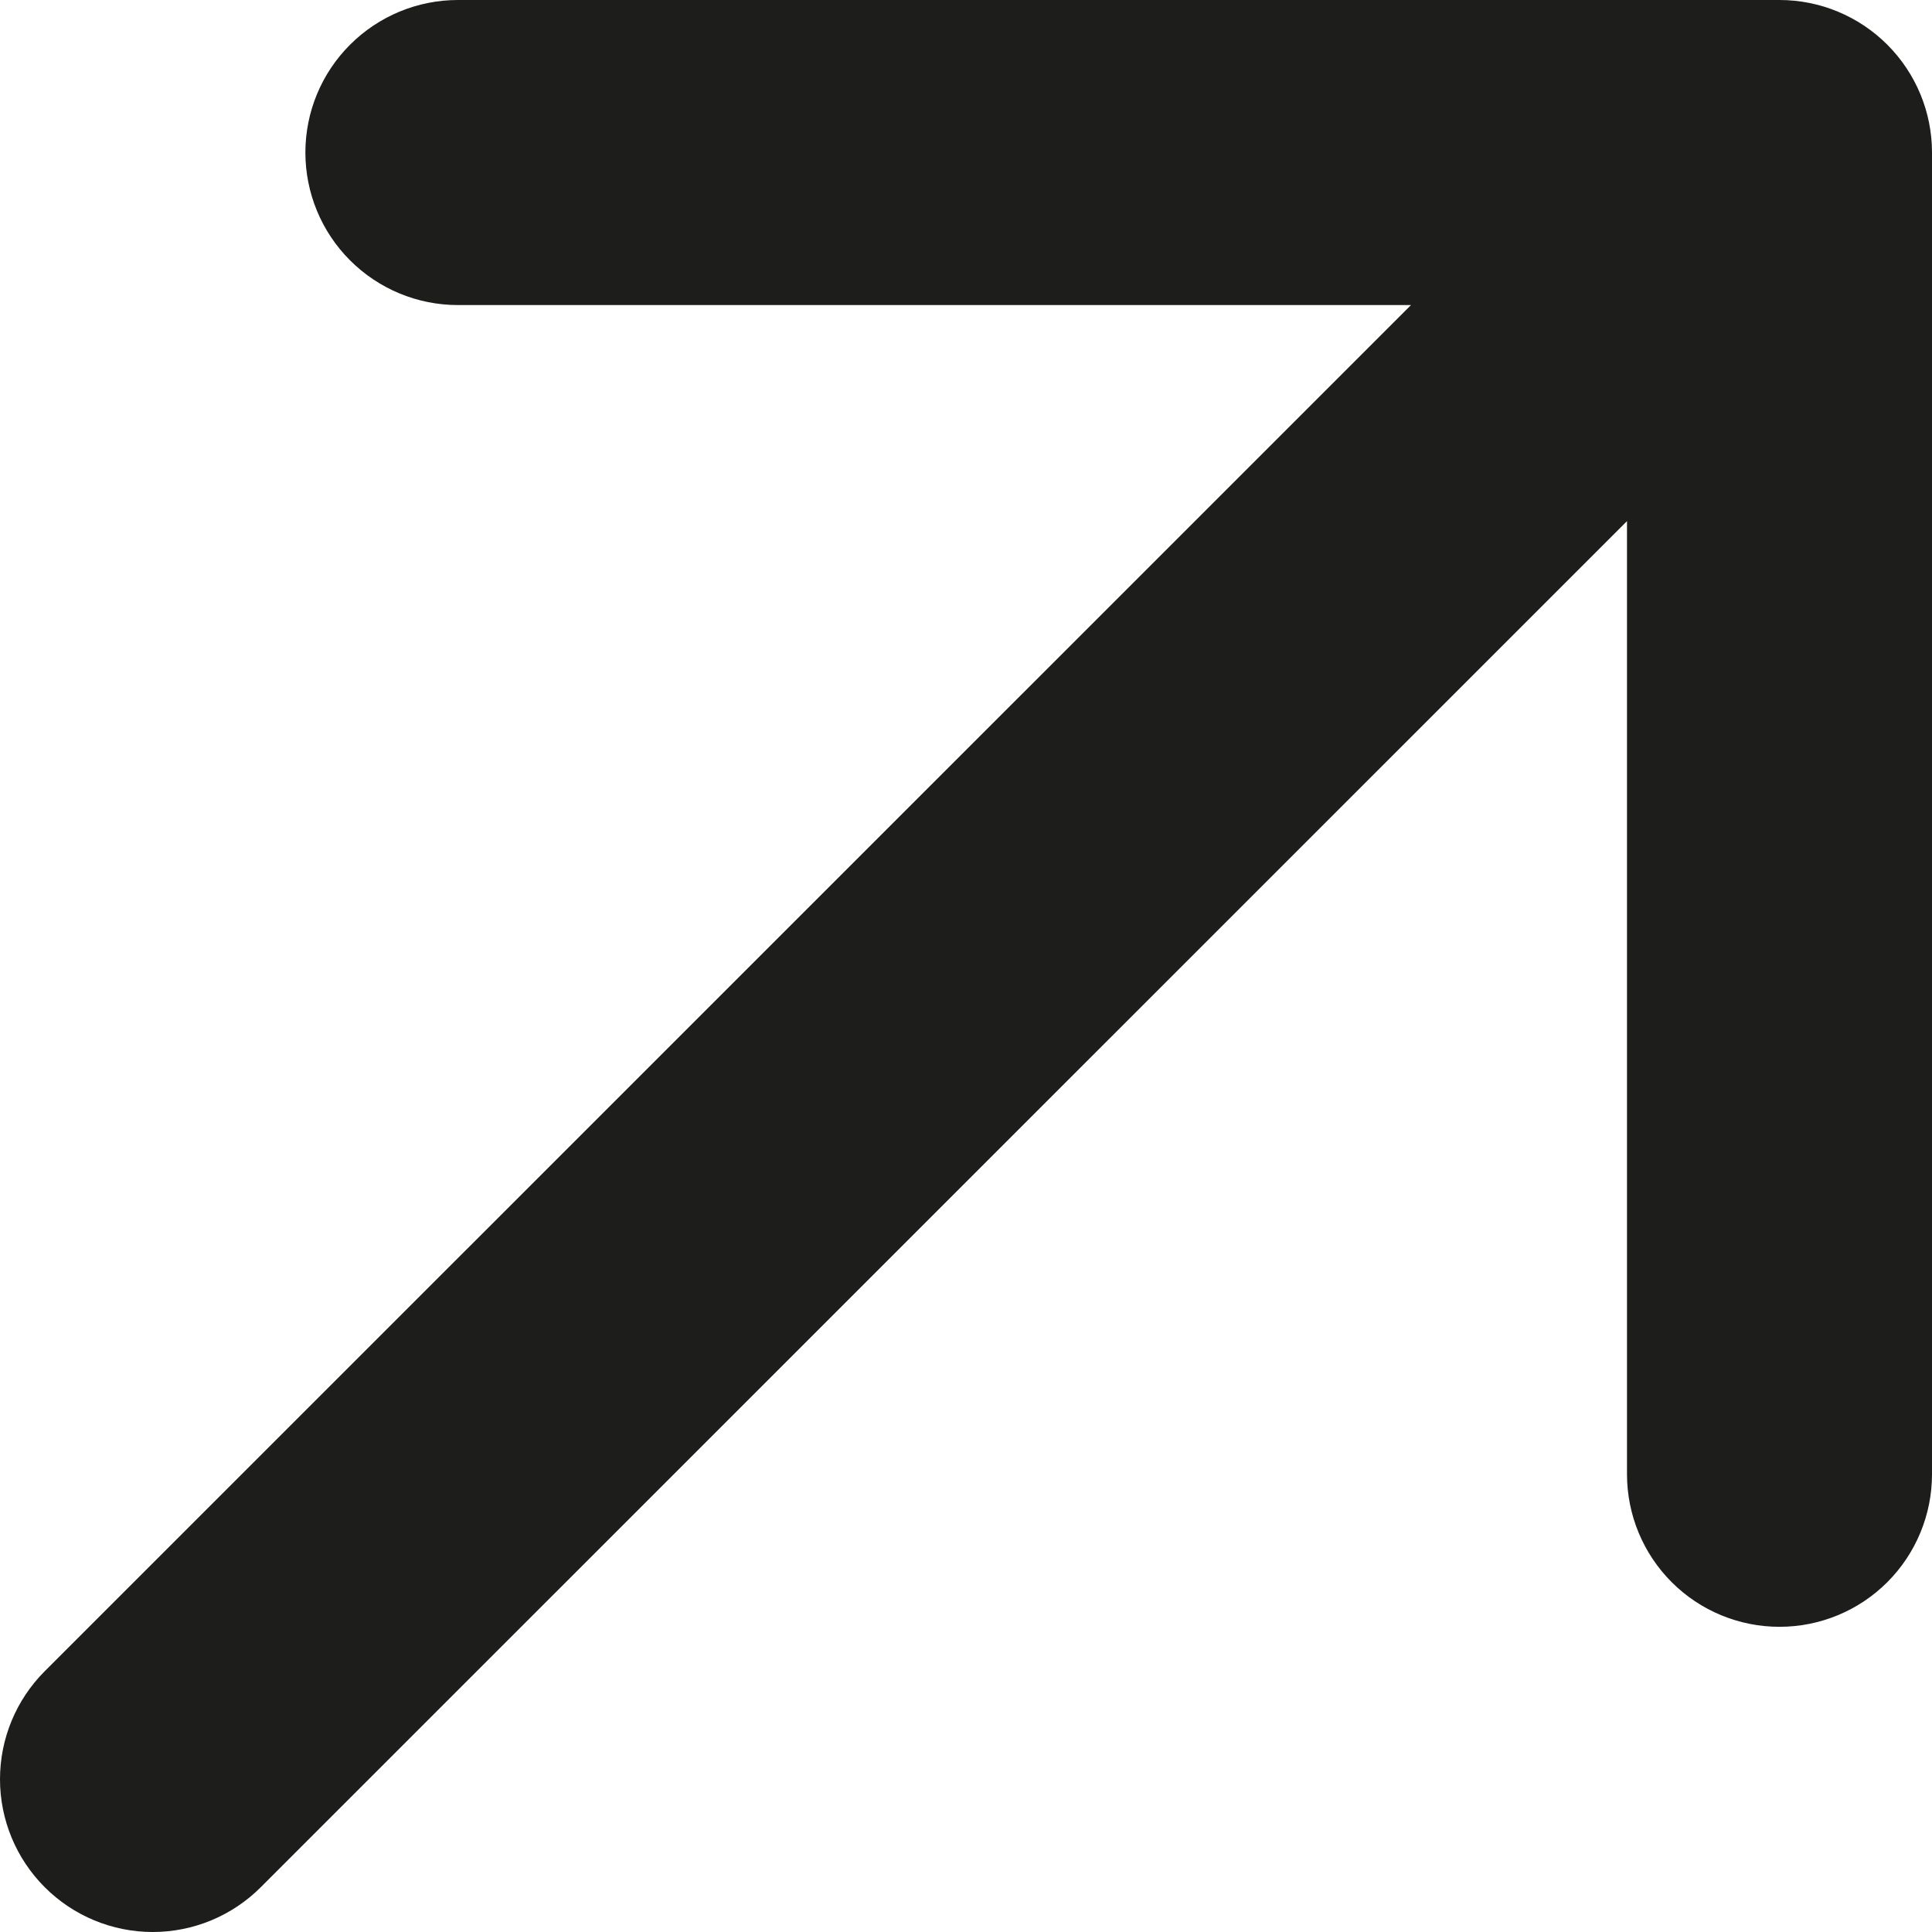
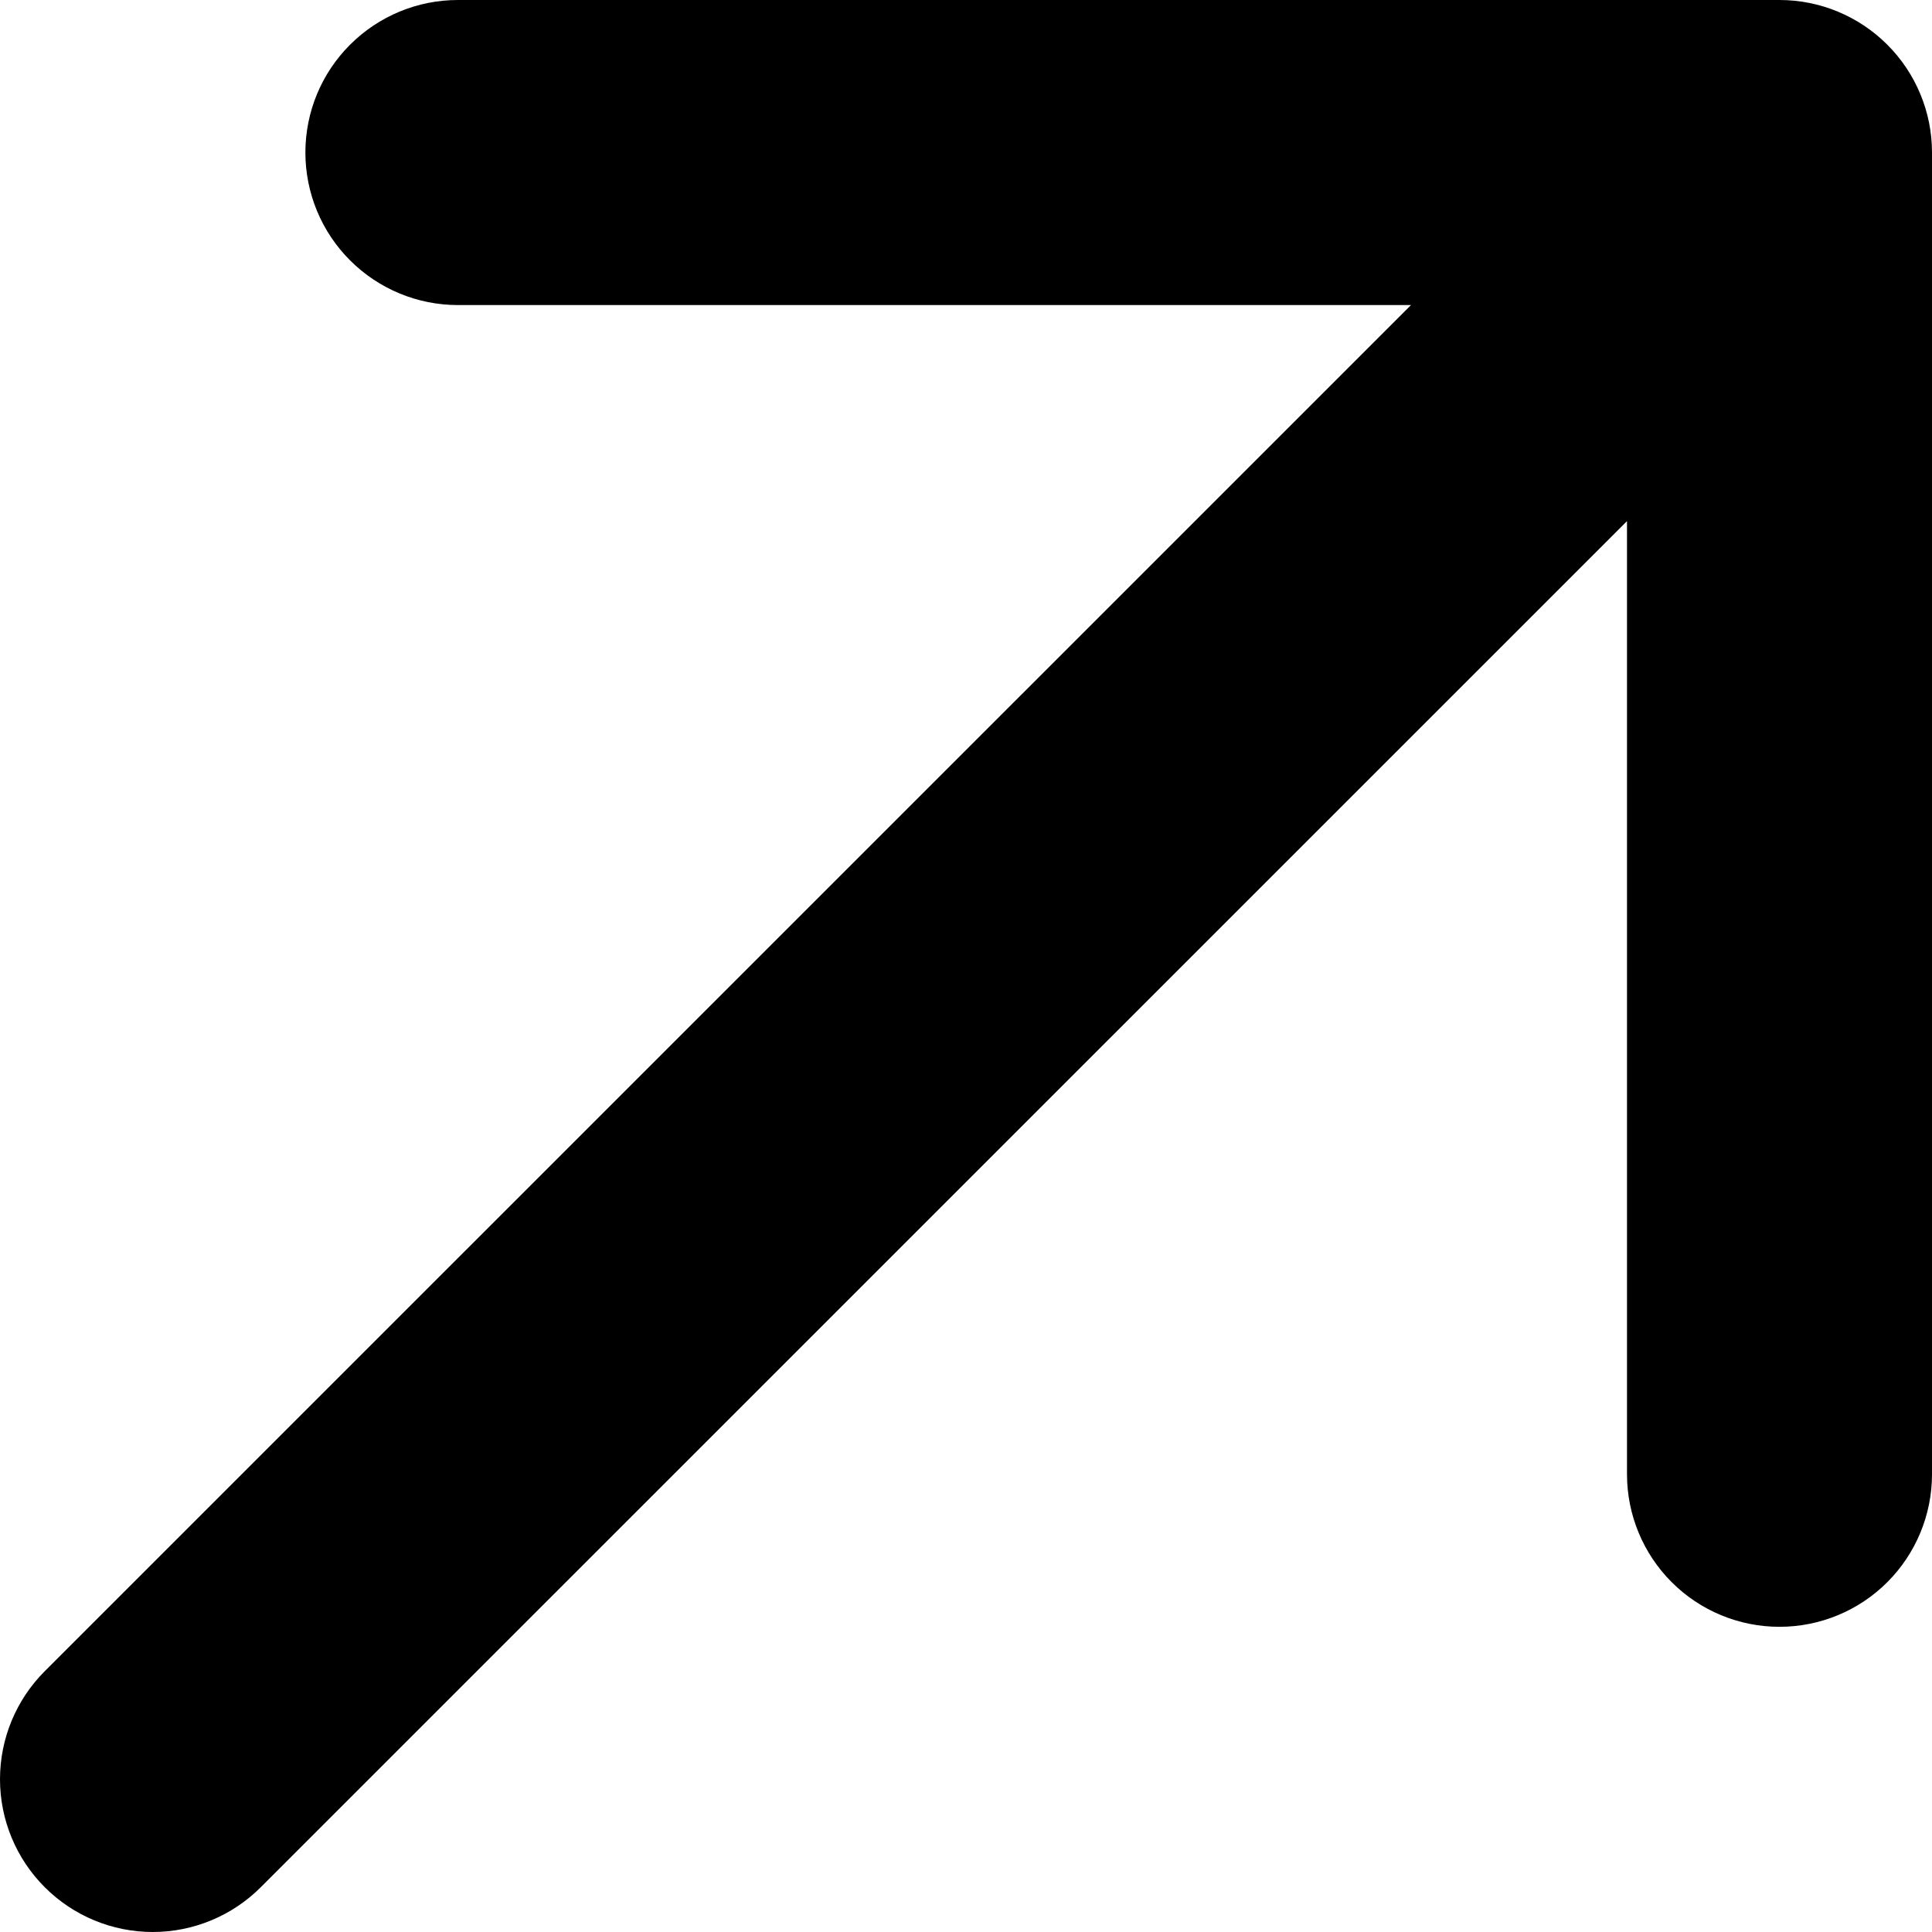
<svg xmlns="http://www.w3.org/2000/svg" width="30" height="30" viewBox="0 0 30 30" fill="none">
-   <path d="M30 2.368V22.893C30 23.521 29.75 24.124 29.306 24.568C28.862 25.012 28.26 25.261 27.632 25.261C27.004 25.261 26.402 25.012 25.958 24.568C25.514 24.124 25.264 23.521 25.264 22.893V8.092L4.049 29.305C3.604 29.75 3.001 30 2.372 30C1.743 30 1.14 29.75 0.695 29.305C0.25 28.86 0 28.257 0 27.628C0 26.998 0.25 26.395 0.695 25.95L21.91 4.737H7.11C6.482 4.737 5.88 4.487 5.436 4.043C4.991 3.599 4.742 2.996 4.742 2.368C4.742 1.74 4.991 1.138 5.436 0.694C5.88 0.25 6.482 0 7.11 0H27.632C28.26 0 28.862 0.25 29.306 0.694C29.75 1.138 30 1.74 30 2.368Z" fill="#1D1D1B" />
+   <path d="M30 2.368V22.893C30 23.521 29.75 24.124 29.306 24.568C28.862 25.012 28.26 25.261 27.632 25.261C27.004 25.261 26.402 25.012 25.958 24.568C25.514 24.124 25.264 23.521 25.264 22.893V8.092L4.049 29.305C3.604 29.75 3.001 30 2.372 30C1.743 30 1.14 29.75 0.695 29.305C0.25 28.86 0 28.257 0 27.628C0 26.998 0.25 26.395 0.695 25.95L21.91 4.737H7.11C6.482 4.737 5.88 4.487 5.436 4.043C4.991 3.599 4.742 2.996 4.742 2.368C4.742 1.74 4.991 1.138 5.436 0.694C5.88 0.25 6.482 0 7.11 0H27.632C28.26 0 28.862 0.25 29.306 0.694C29.75 1.138 30 1.74 30 2.368Z" fill="#000000" />
</svg>
